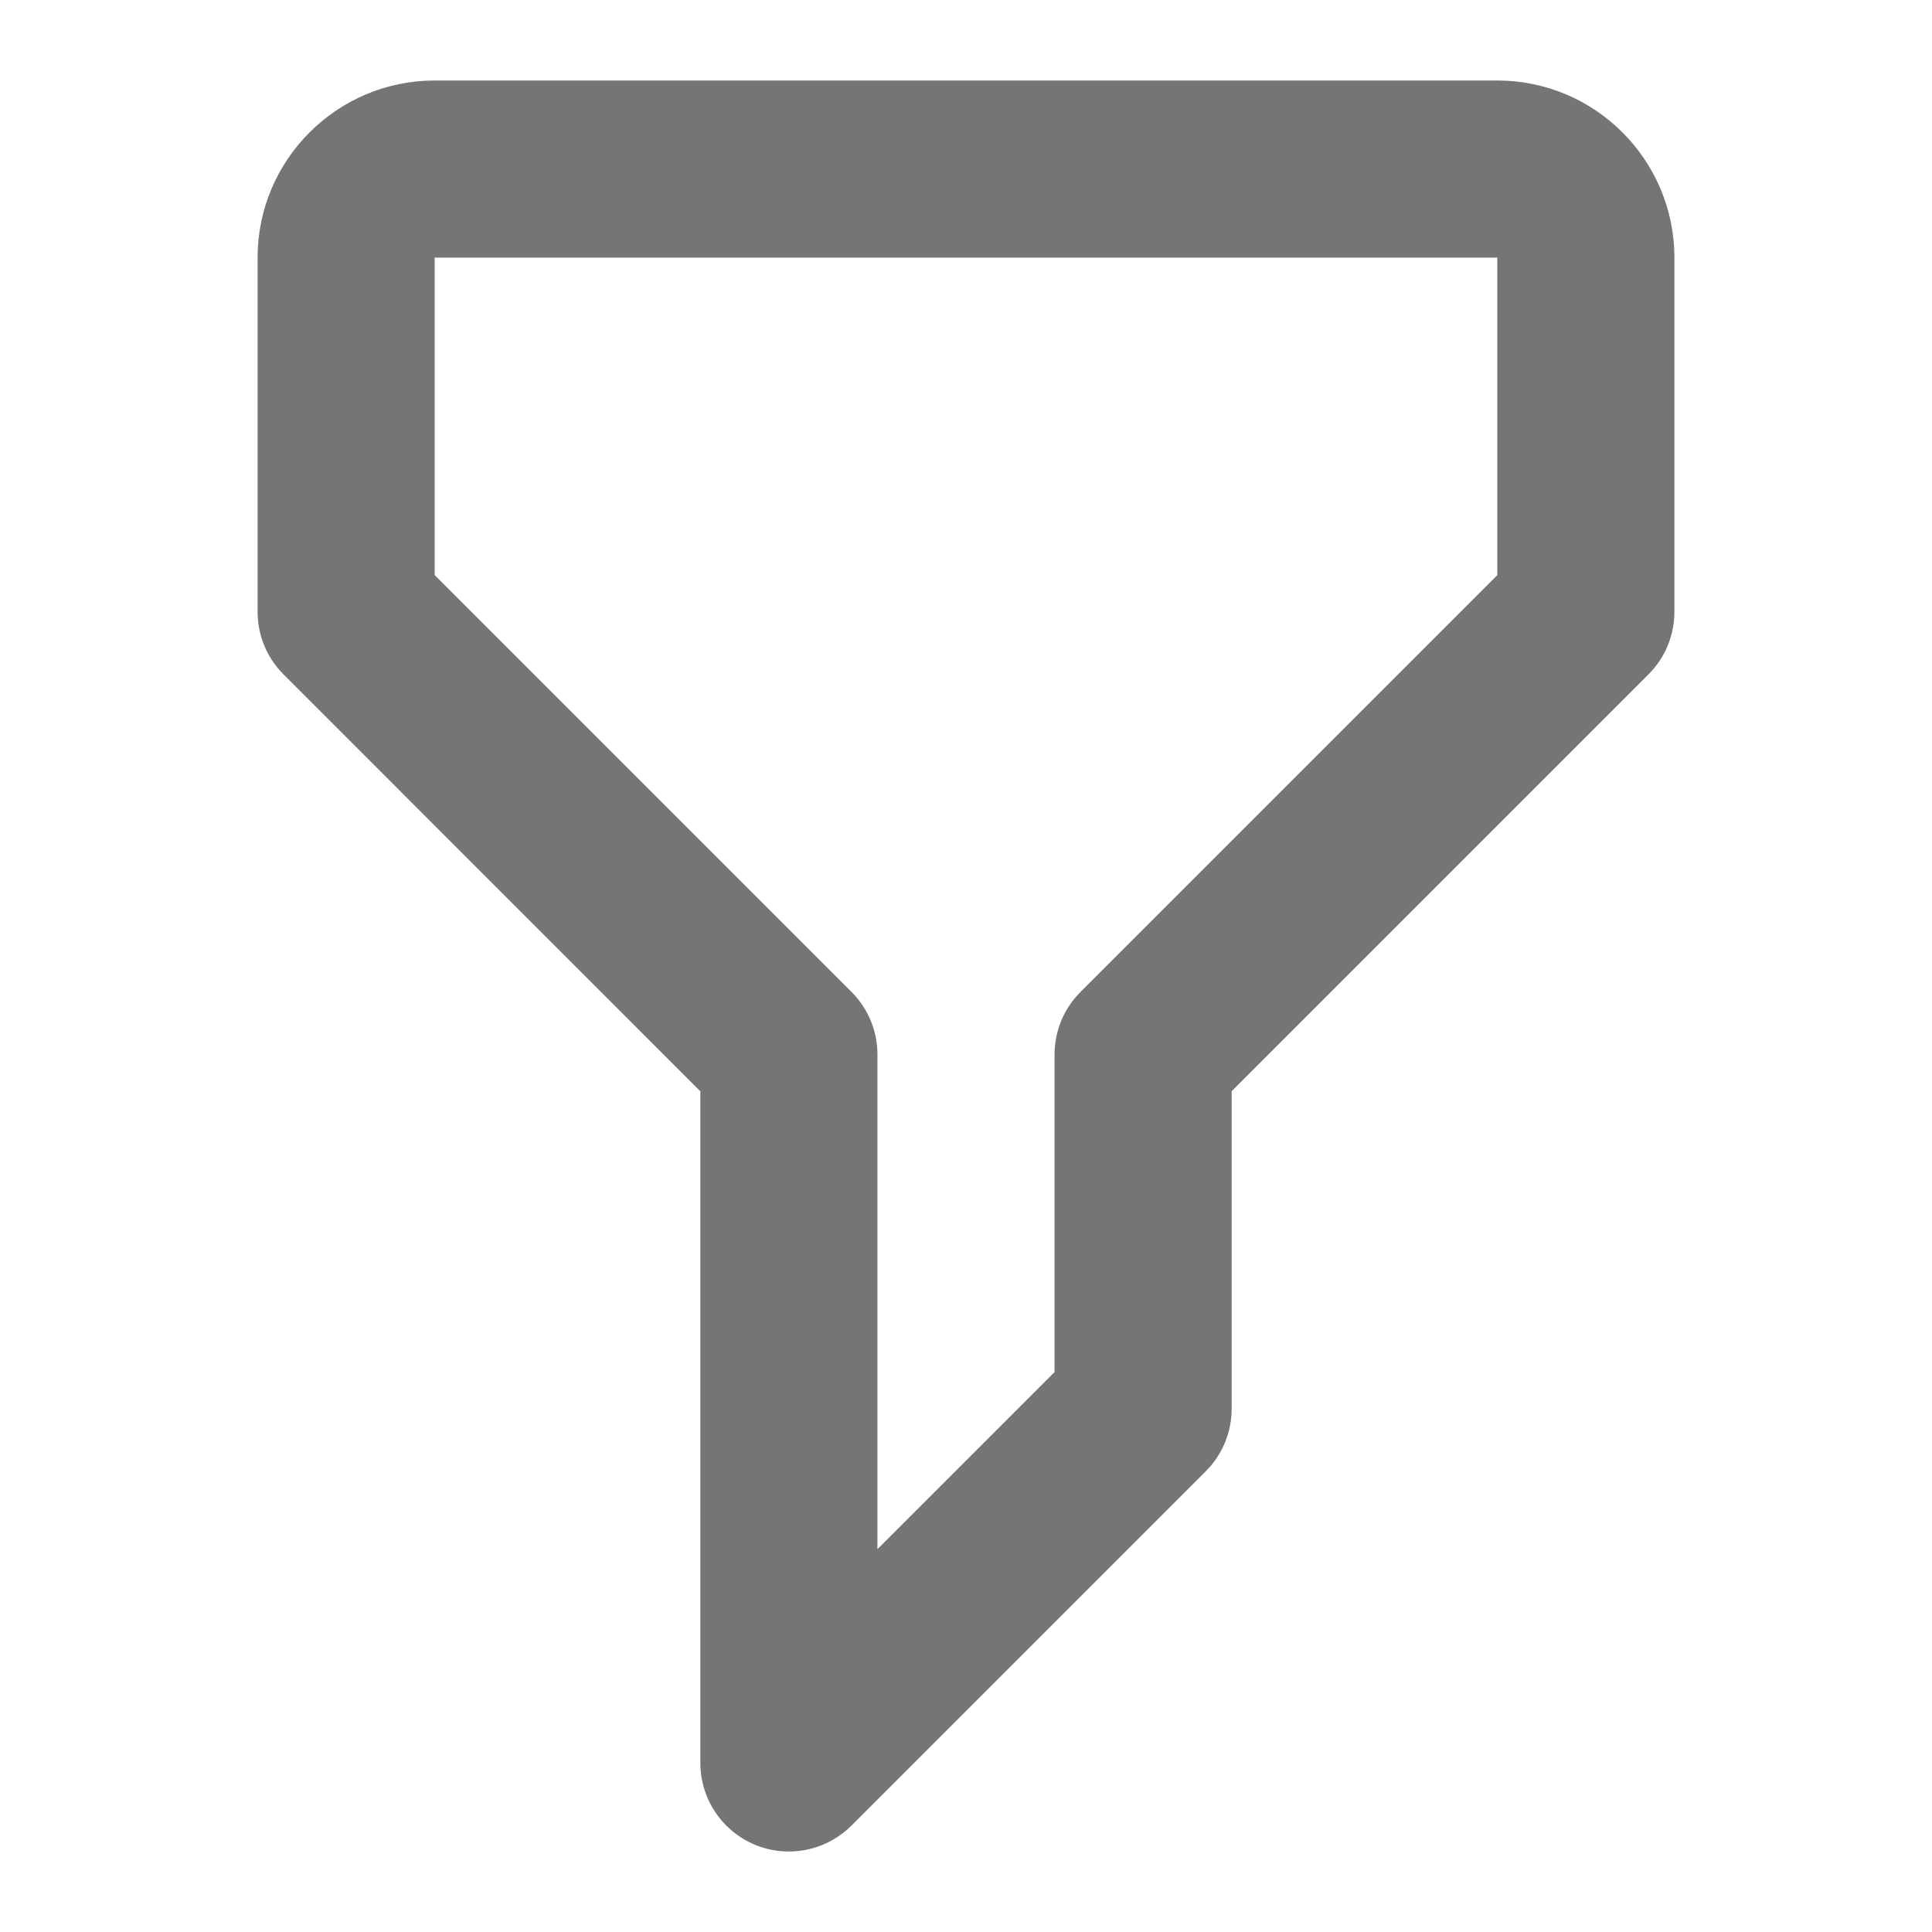
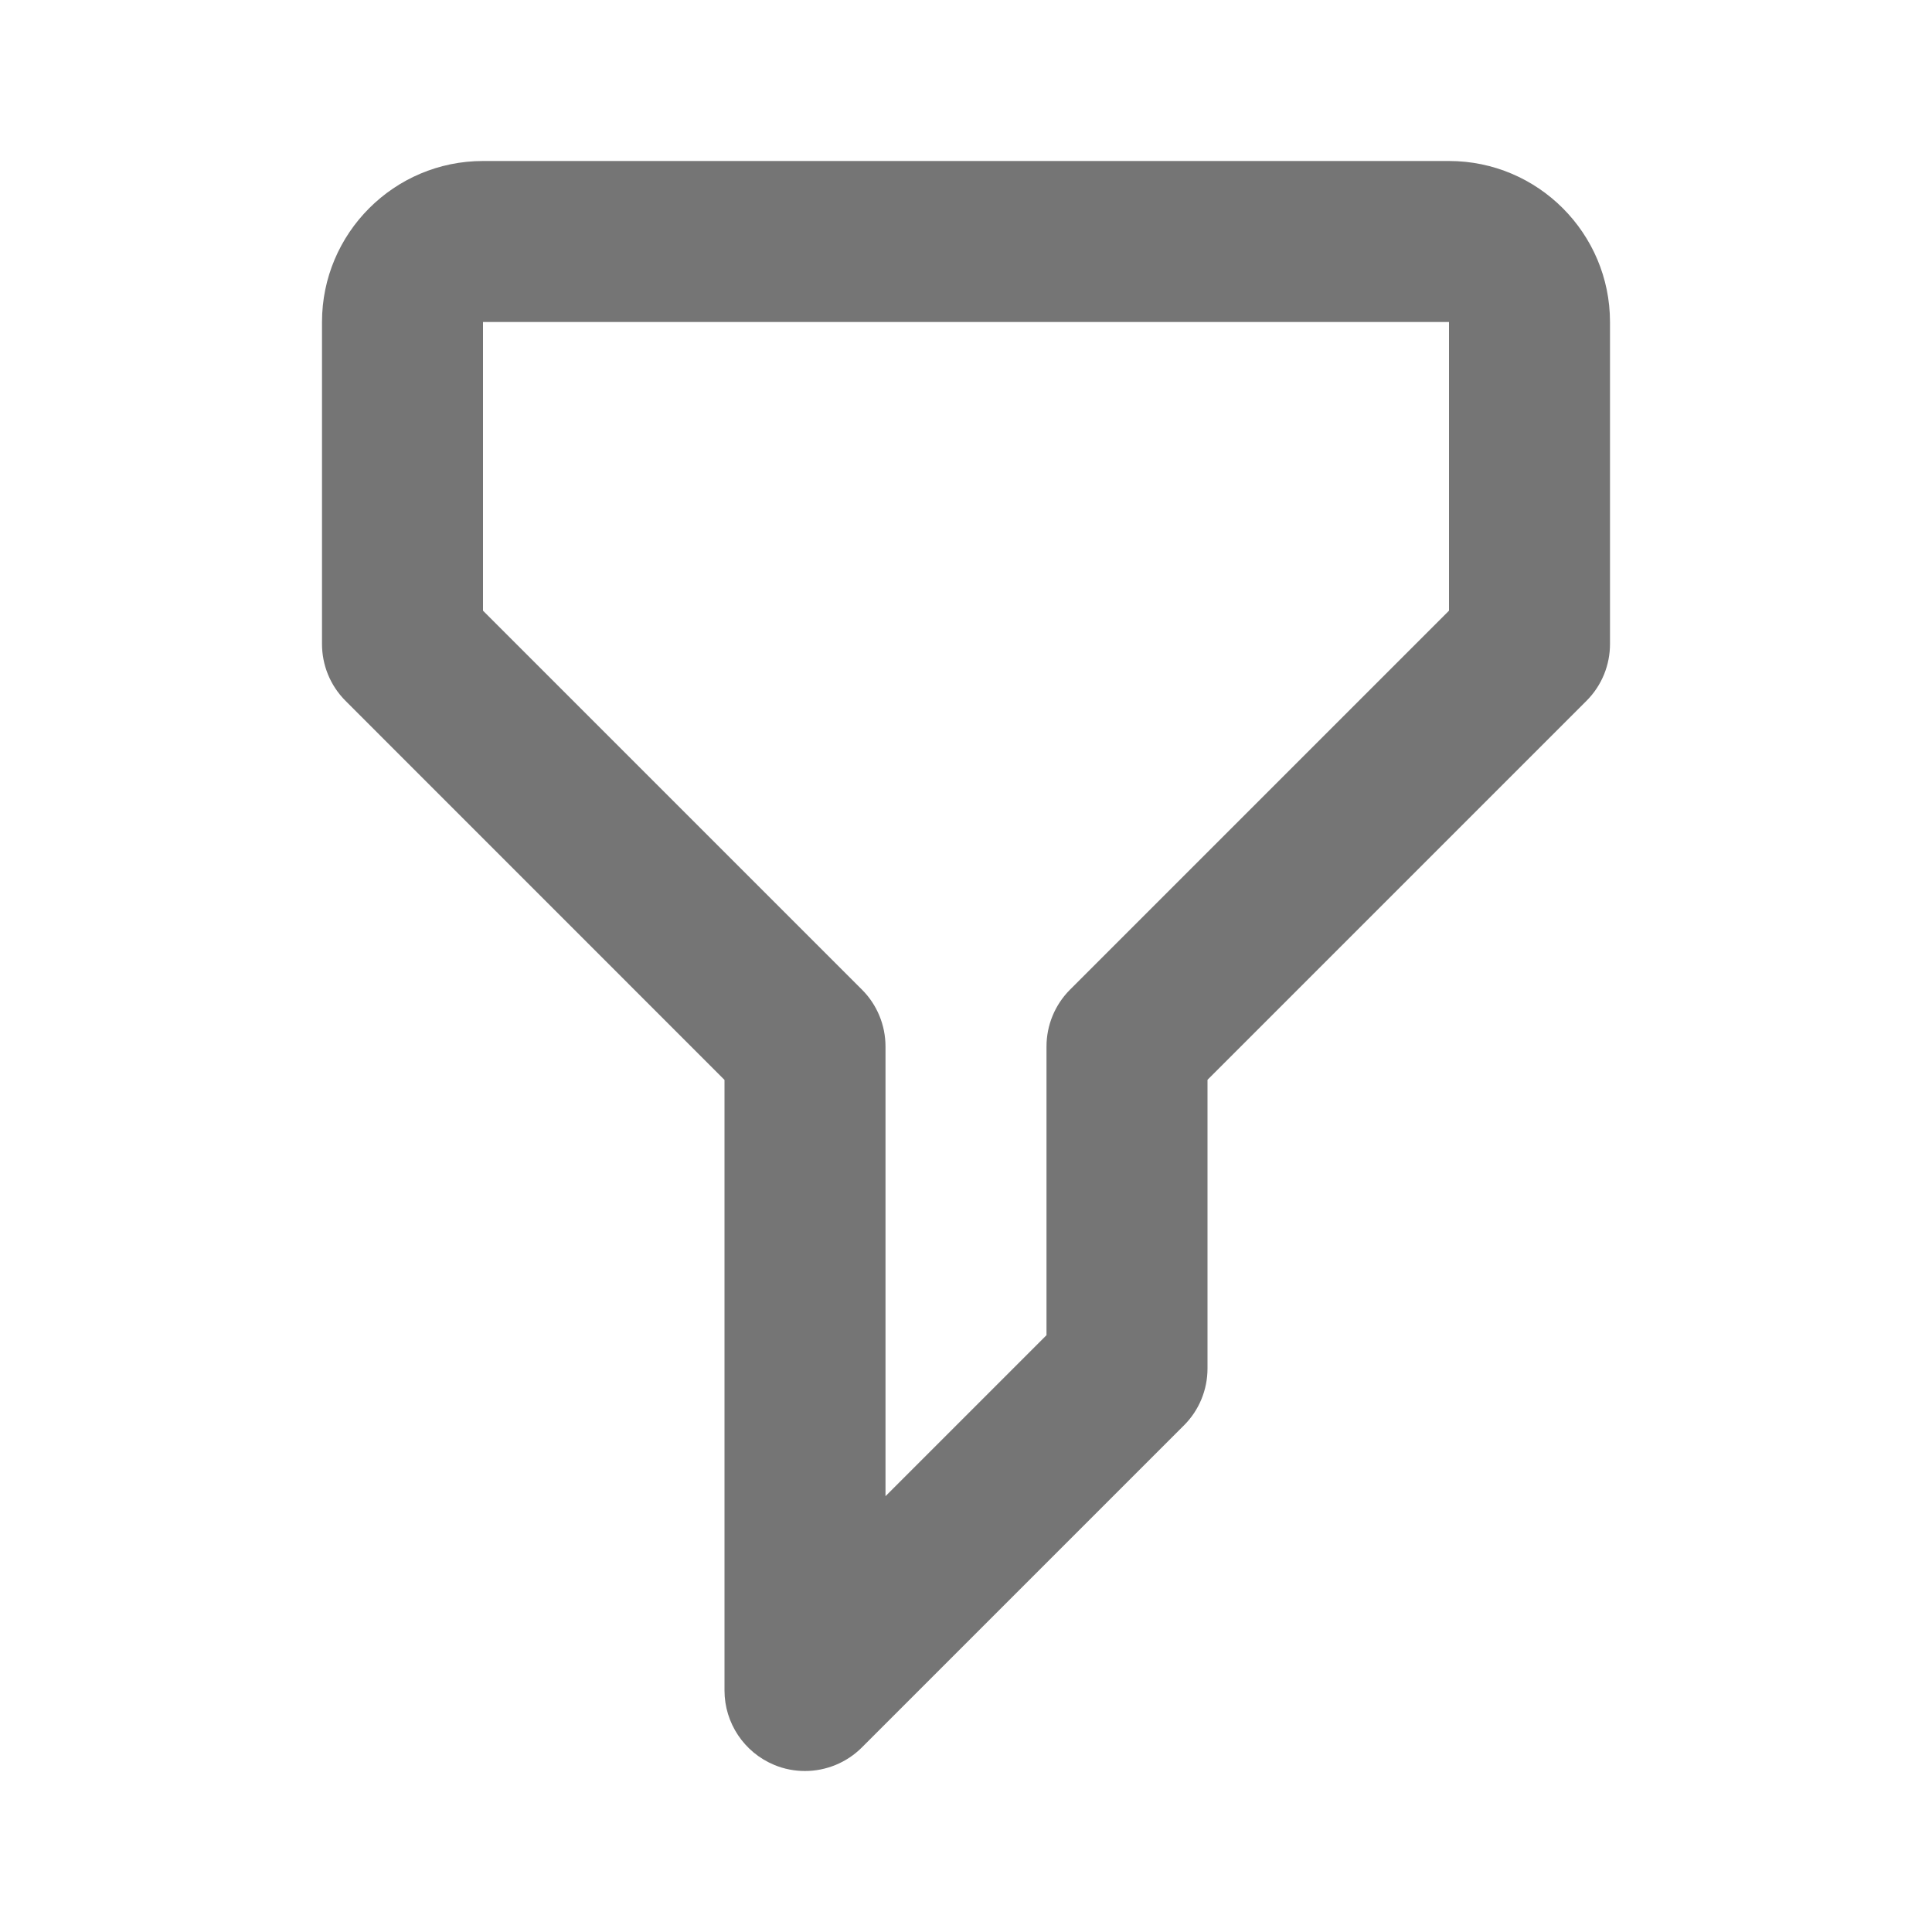
<svg xmlns="http://www.w3.org/2000/svg" width="100%" height="100%" viewBox="0 0 24 24" version="1.1" xml:space="preserve" style="fill-rule:evenodd;clip-rule:evenodd;stroke-linejoin:round;stroke-miterlimit:1.414;">
-   <g id="Line_Icons" transform="matrix(1.1,0,0,1.1,-1.2,-1.2)">
-     <path d="M18,2L6,2C4.896,2 4,2.898 4,4L4,8C4,8.256 4.098,8.512 4.293,8.707L9,13.415L9,21C9,21.404 9.244,21.769 9.617,21.924C9.741,21.976 9.871,22 10,22C10.26,22 10.516,21.898 10.707,21.707L14.707,17.707C14.895,17.52 15,17.266 15,17L15,13.414L19.707,8.707C19.902,8.512 20,8.257 20,8L20,4C20,2.898 19.104,2 18,2ZM13.293,12.293C13.105,12.481 13,12.735 13,13L13,16.586L11,18.586L11,13C11,12.735 10.895,12.48 10.707,12.293L6,7.586L6,4L18,4L18,7.586L13.293,12.293Z" style="fill:rgb(117,117,117);fill-rule:nonzero;" />
-   </g>
+   <path d="M18,2L6,2C4.896,2 4,2.898 4,4L4,8C4,8.256 4.098,8.512 4.293,8.707L9,13.415L9,21C9,21.404 9.244,21.769 9.617,21.924C9.741,21.976 9.871,22 10,22C10.26,22 10.516,21.898 10.707,21.707L14.707,17.707C14.895,17.52 15,17.266 15,17L15,13.414L19.707,8.707C19.902,8.512 20,8.257 20,8L20,4C20,2.898 19.104,2 18,2ZM13.293,12.293C13.105,12.481 13,12.735 13,13L13,16.586L11,18.586L11,13C11,12.735 10.895,12.48 10.707,12.293L6,7.586L6,4L18,4L18,7.586L13.293,12.293Z" style="fill:rgb(117,117,117);fill-rule:nonzero;" />
</svg>
